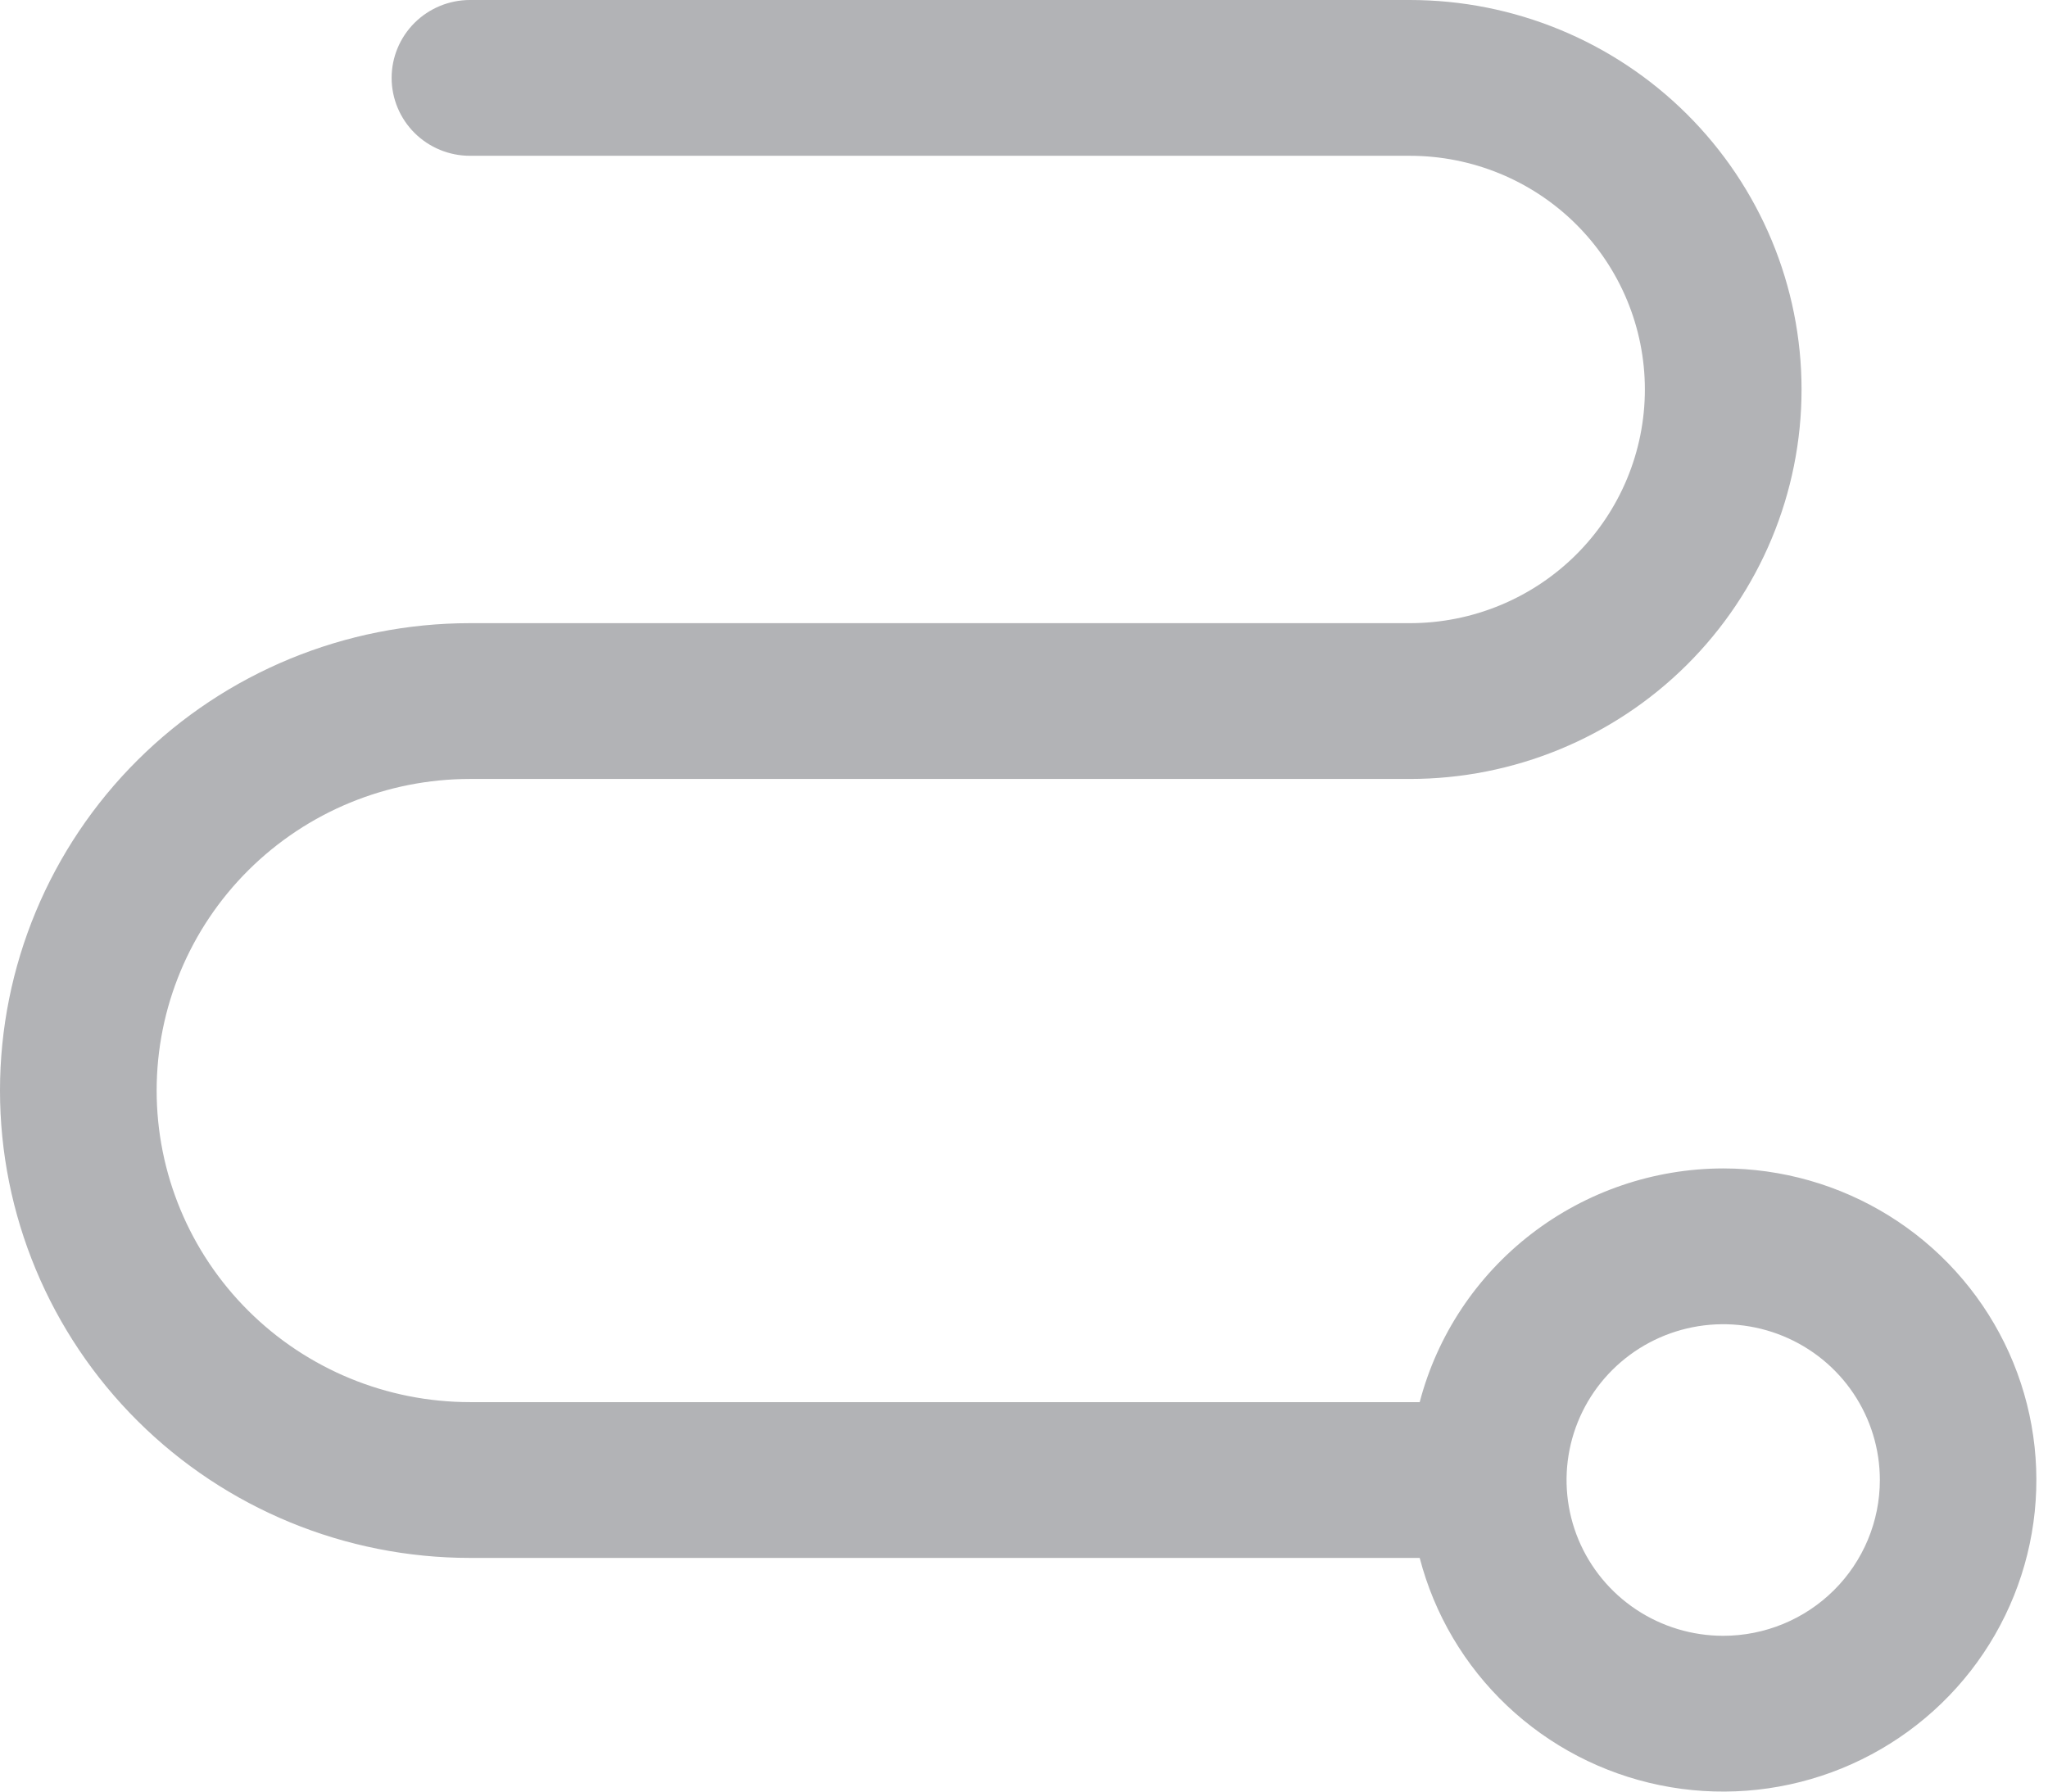
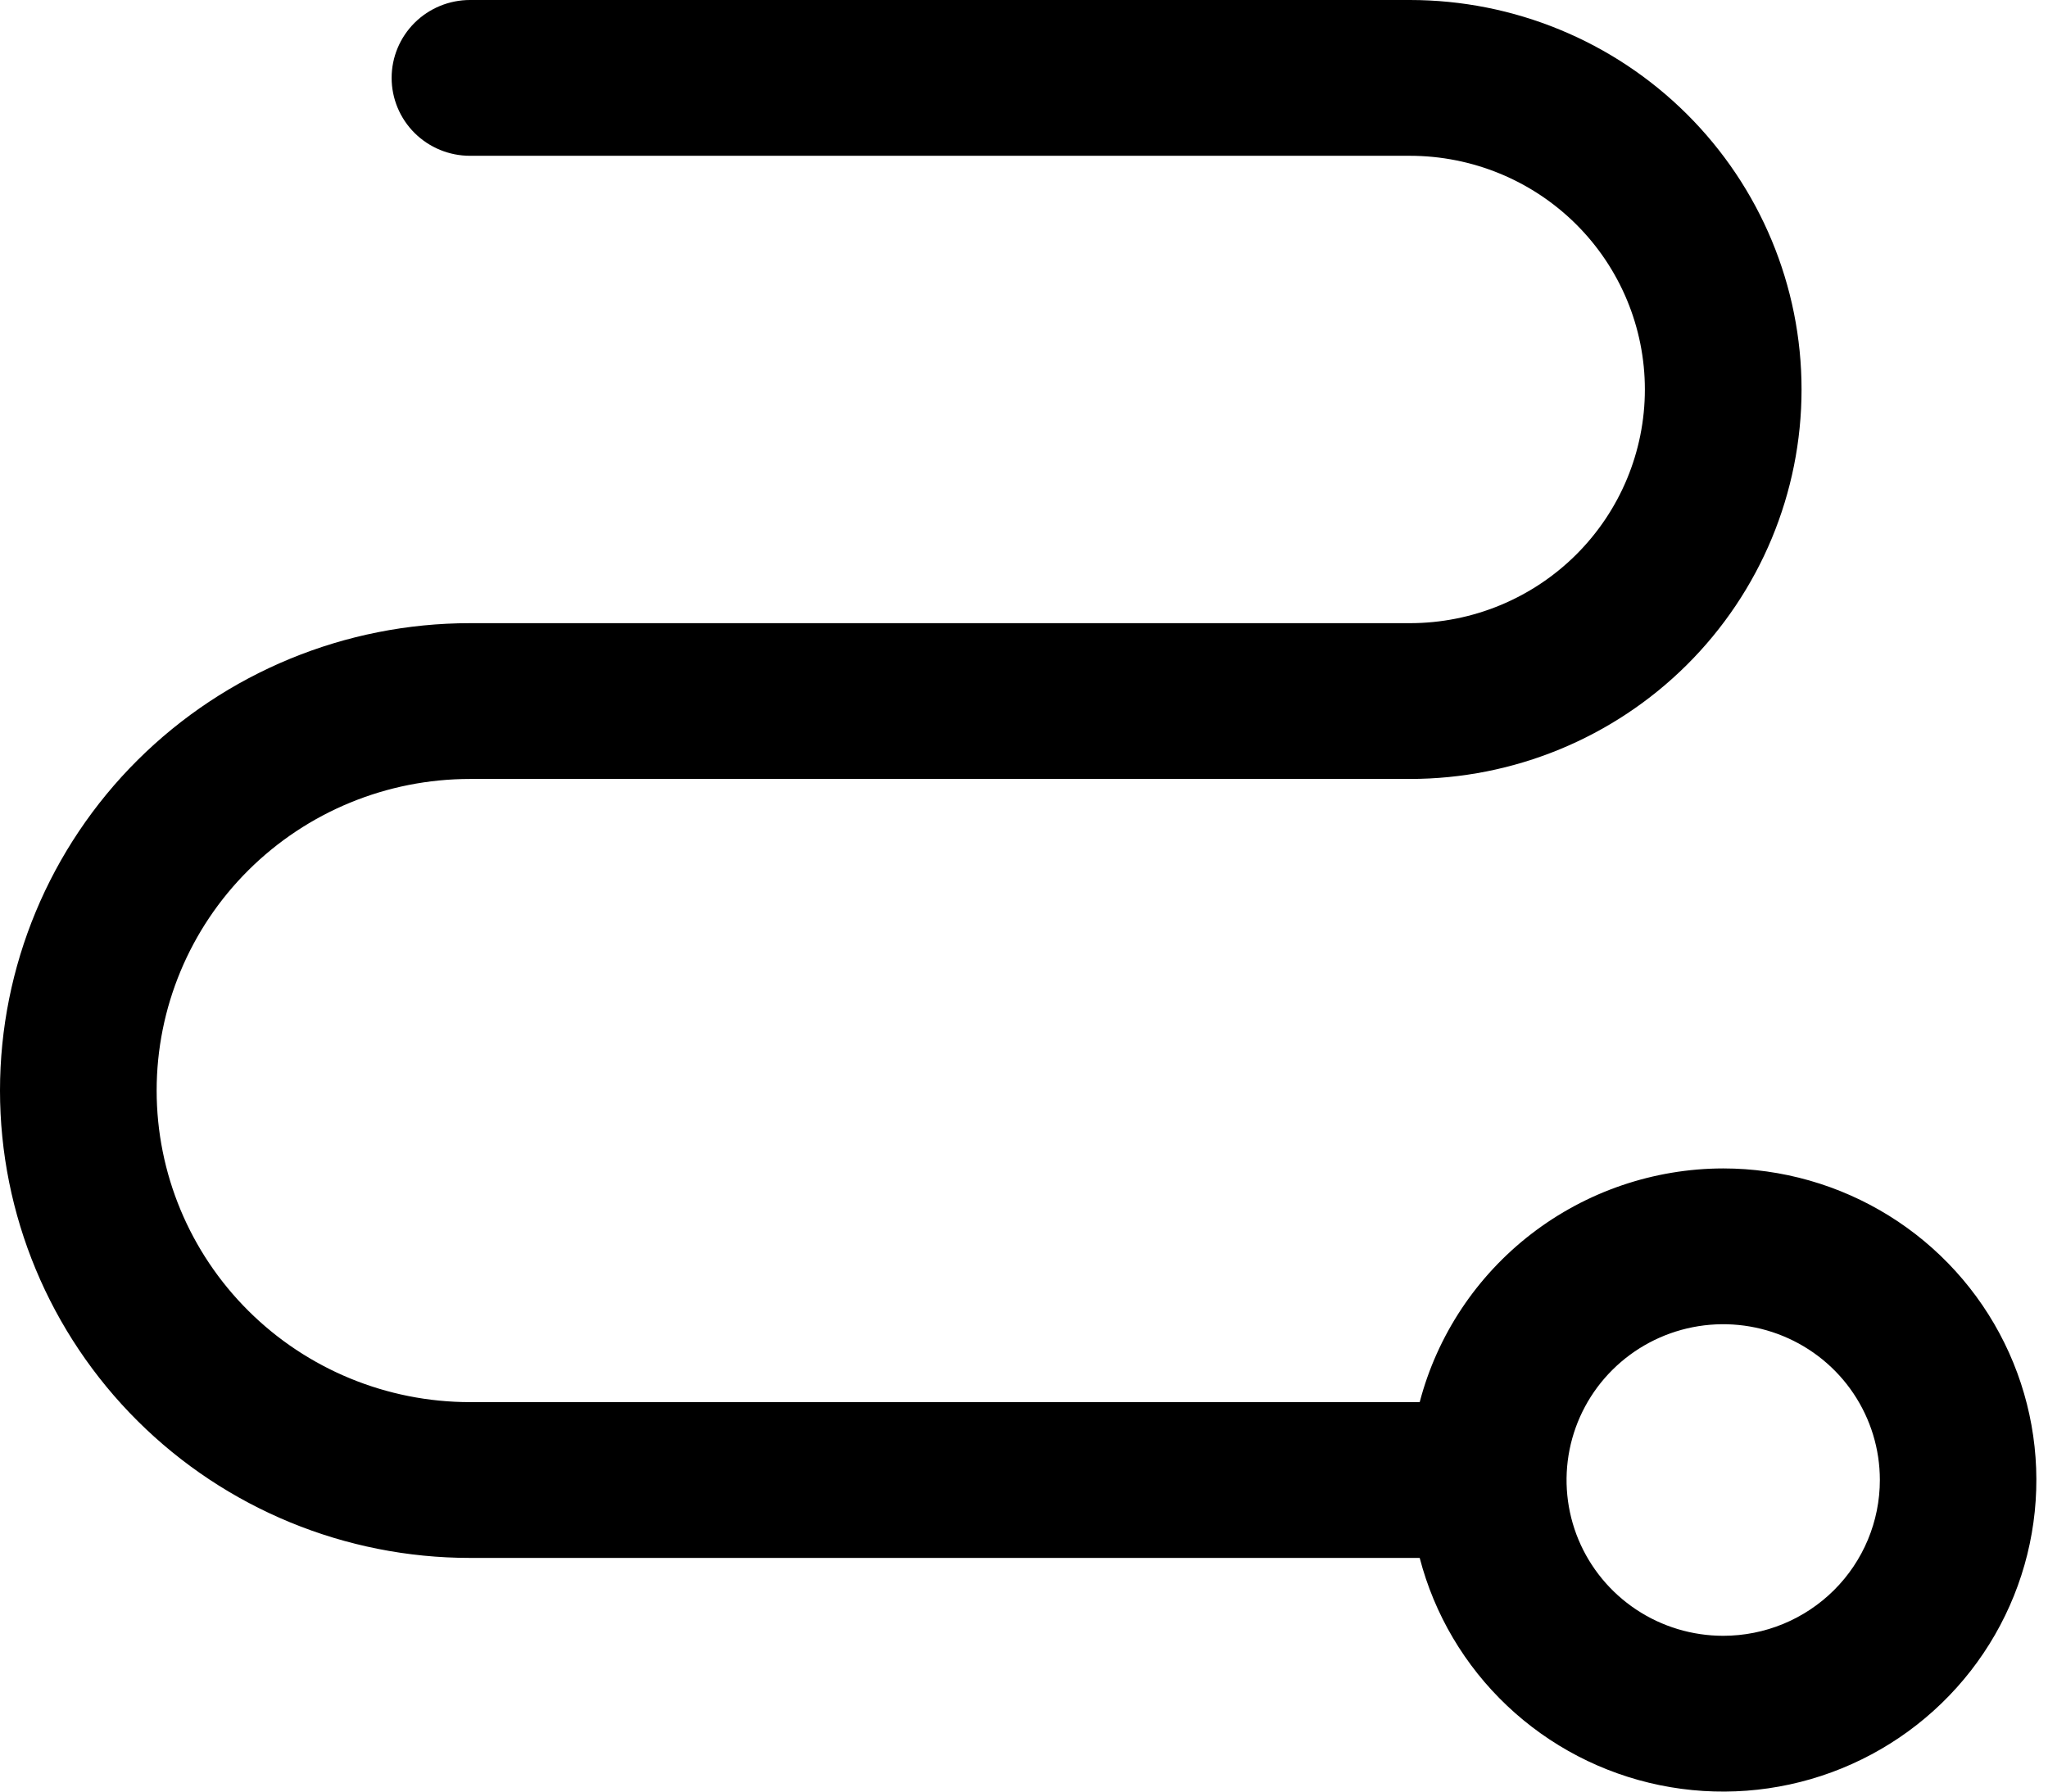
- <svg xmlns="http://www.w3.org/2000/svg" width="80" height="70" viewBox="0 0 80 70" fill="none">
-   <path d="M67.313 45.652C64.6 45.657 61.966 46.556 59.821 48.208C57.676 49.86 56.141 52.172 55.457 54.783H18.358C15.112 54.783 11.999 53.5 9.704 51.217C7.409 48.934 6.119 45.837 6.119 42.609C6.119 39.38 7.409 36.283 9.704 34C11.999 31.717 15.112 30.435 18.358 30.435H55.074C59.132 30.435 63.023 28.831 65.892 25.978C68.761 23.124 70.373 19.253 70.373 15.217C70.373 11.181 68.761 7.311 65.892 4.457C63.023 1.603 59.132 0 55.074 0H18.358C17.547 0 16.768 0.321 16.195 0.891C15.621 1.462 15.298 2.236 15.298 3.043C15.298 3.851 15.621 4.625 16.195 5.196C16.768 5.766 17.547 6.087 18.358 6.087H55.074C57.509 6.087 59.843 7.049 61.565 8.761C63.286 10.473 64.253 12.796 64.253 15.217C64.253 17.639 63.286 19.961 61.565 21.674C59.843 23.386 57.509 24.348 55.074 24.348H18.358C13.489 24.348 8.82 26.272 5.377 29.696C1.934 33.121 0 37.766 0 42.609C0 47.452 1.934 52.096 5.377 55.521C8.82 58.946 13.489 60.87 18.358 60.87H55.457C56.029 63.074 57.211 65.075 58.869 66.644C60.527 68.214 62.594 69.29 64.835 69.749C67.077 70.209 69.403 70.034 71.55 69.245C73.697 68.455 75.578 67.083 76.98 65.284C78.382 63.484 79.249 61.329 79.482 59.065C79.715 56.8 79.305 54.515 78.298 52.471C77.291 50.426 75.728 48.703 73.786 47.498C71.844 46.293 69.602 45.653 67.313 45.652ZM67.313 63.913C66.103 63.913 64.919 63.556 63.913 62.887C62.907 62.218 62.123 61.268 61.659 60.156C61.196 59.043 61.075 57.819 61.311 56.639C61.547 55.458 62.13 54.373 62.986 53.522C63.842 52.671 64.932 52.091 66.119 51.856C67.306 51.621 68.537 51.742 69.655 52.203C70.773 52.663 71.729 53.443 72.401 54.444C73.073 55.445 73.432 56.622 73.432 57.826C73.432 59.44 72.787 60.989 71.64 62.13C70.492 63.272 68.936 63.913 67.313 63.913Z" fill="#B2B3B6" />
+ <svg xmlns="http://www.w3.org/2000/svg" viewBox="0 0 80 70" fill="current">
+   <path d="M67.313 45.652C64.6 45.657 61.966 46.556 59.821 48.208C57.676 49.86 56.141 52.172 55.457 54.783H18.358C15.112 54.783 11.999 53.5 9.704 51.217C7.409 48.934 6.119 45.837 6.119 42.609C6.119 39.38 7.409 36.283 9.704 34C11.999 31.717 15.112 30.435 18.358 30.435H55.074C59.132 30.435 63.023 28.831 65.892 25.978C68.761 23.124 70.373 19.253 70.373 15.217C70.373 11.181 68.761 7.311 65.892 4.457C63.023 1.603 59.132 0 55.074 0H18.358C17.547 0 16.768 0.321 16.195 0.891C15.621 1.462 15.298 2.236 15.298 3.043C15.298 3.851 15.621 4.625 16.195 5.196C16.768 5.766 17.547 6.087 18.358 6.087H55.074C57.509 6.087 59.843 7.049 61.565 8.761C63.286 10.473 64.253 12.796 64.253 15.217C64.253 17.639 63.286 19.961 61.565 21.674C59.843 23.386 57.509 24.348 55.074 24.348H18.358C13.489 24.348 8.82 26.272 5.377 29.696C1.934 33.121 0 37.766 0 42.609C0 47.452 1.934 52.096 5.377 55.521C8.82 58.946 13.489 60.87 18.358 60.87H55.457C56.029 63.074 57.211 65.075 58.869 66.644C60.527 68.214 62.594 69.29 64.835 69.749C67.077 70.209 69.403 70.034 71.55 69.245C73.697 68.455 75.578 67.083 76.98 65.284C78.382 63.484 79.249 61.329 79.482 59.065C79.715 56.8 79.305 54.515 78.298 52.471C77.291 50.426 75.728 48.703 73.786 47.498C71.844 46.293 69.602 45.653 67.313 45.652ZM67.313 63.913C66.103 63.913 64.919 63.556 63.913 62.887C62.907 62.218 62.123 61.268 61.659 60.156C61.196 59.043 61.075 57.819 61.311 56.639C61.547 55.458 62.13 54.373 62.986 53.522C63.842 52.671 64.932 52.091 66.119 51.856C67.306 51.621 68.537 51.742 69.655 52.203C70.773 52.663 71.729 53.443 72.401 54.444C73.073 55.445 73.432 56.622 73.432 57.826C73.432 59.44 72.787 60.989 71.64 62.13C70.492 63.272 68.936 63.913 67.313 63.913Z" fill="current" />
</svg>
